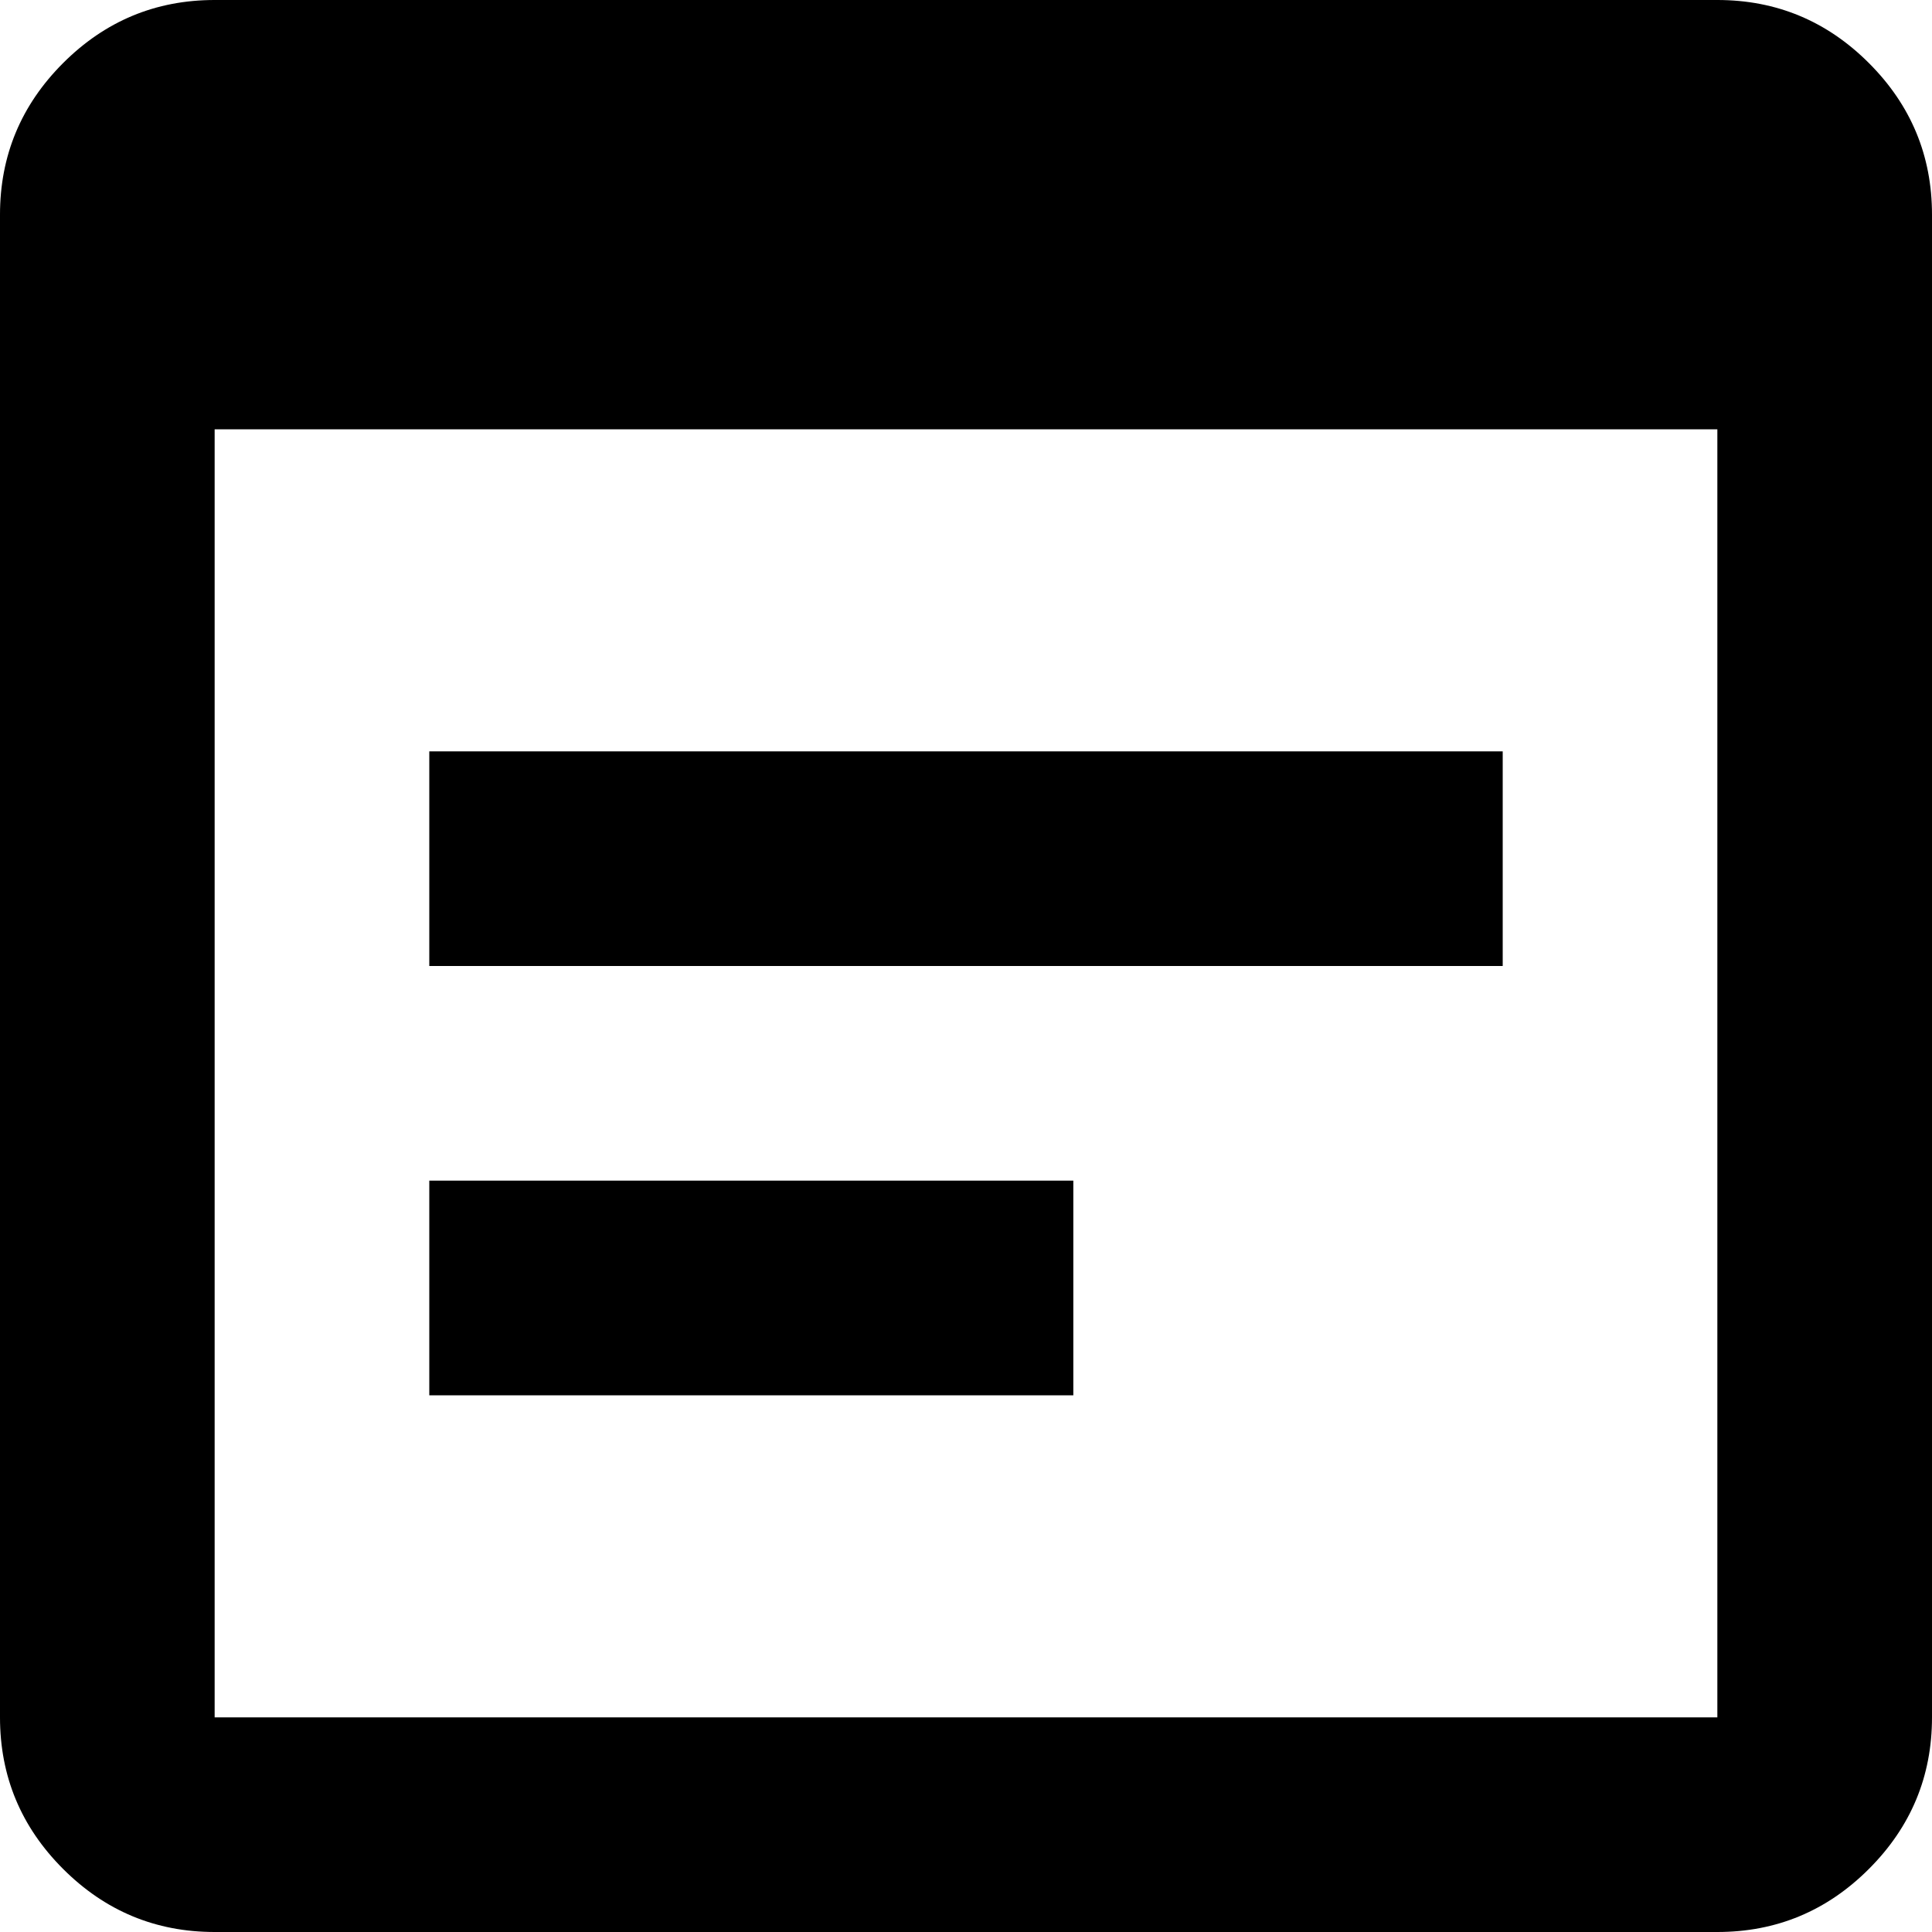
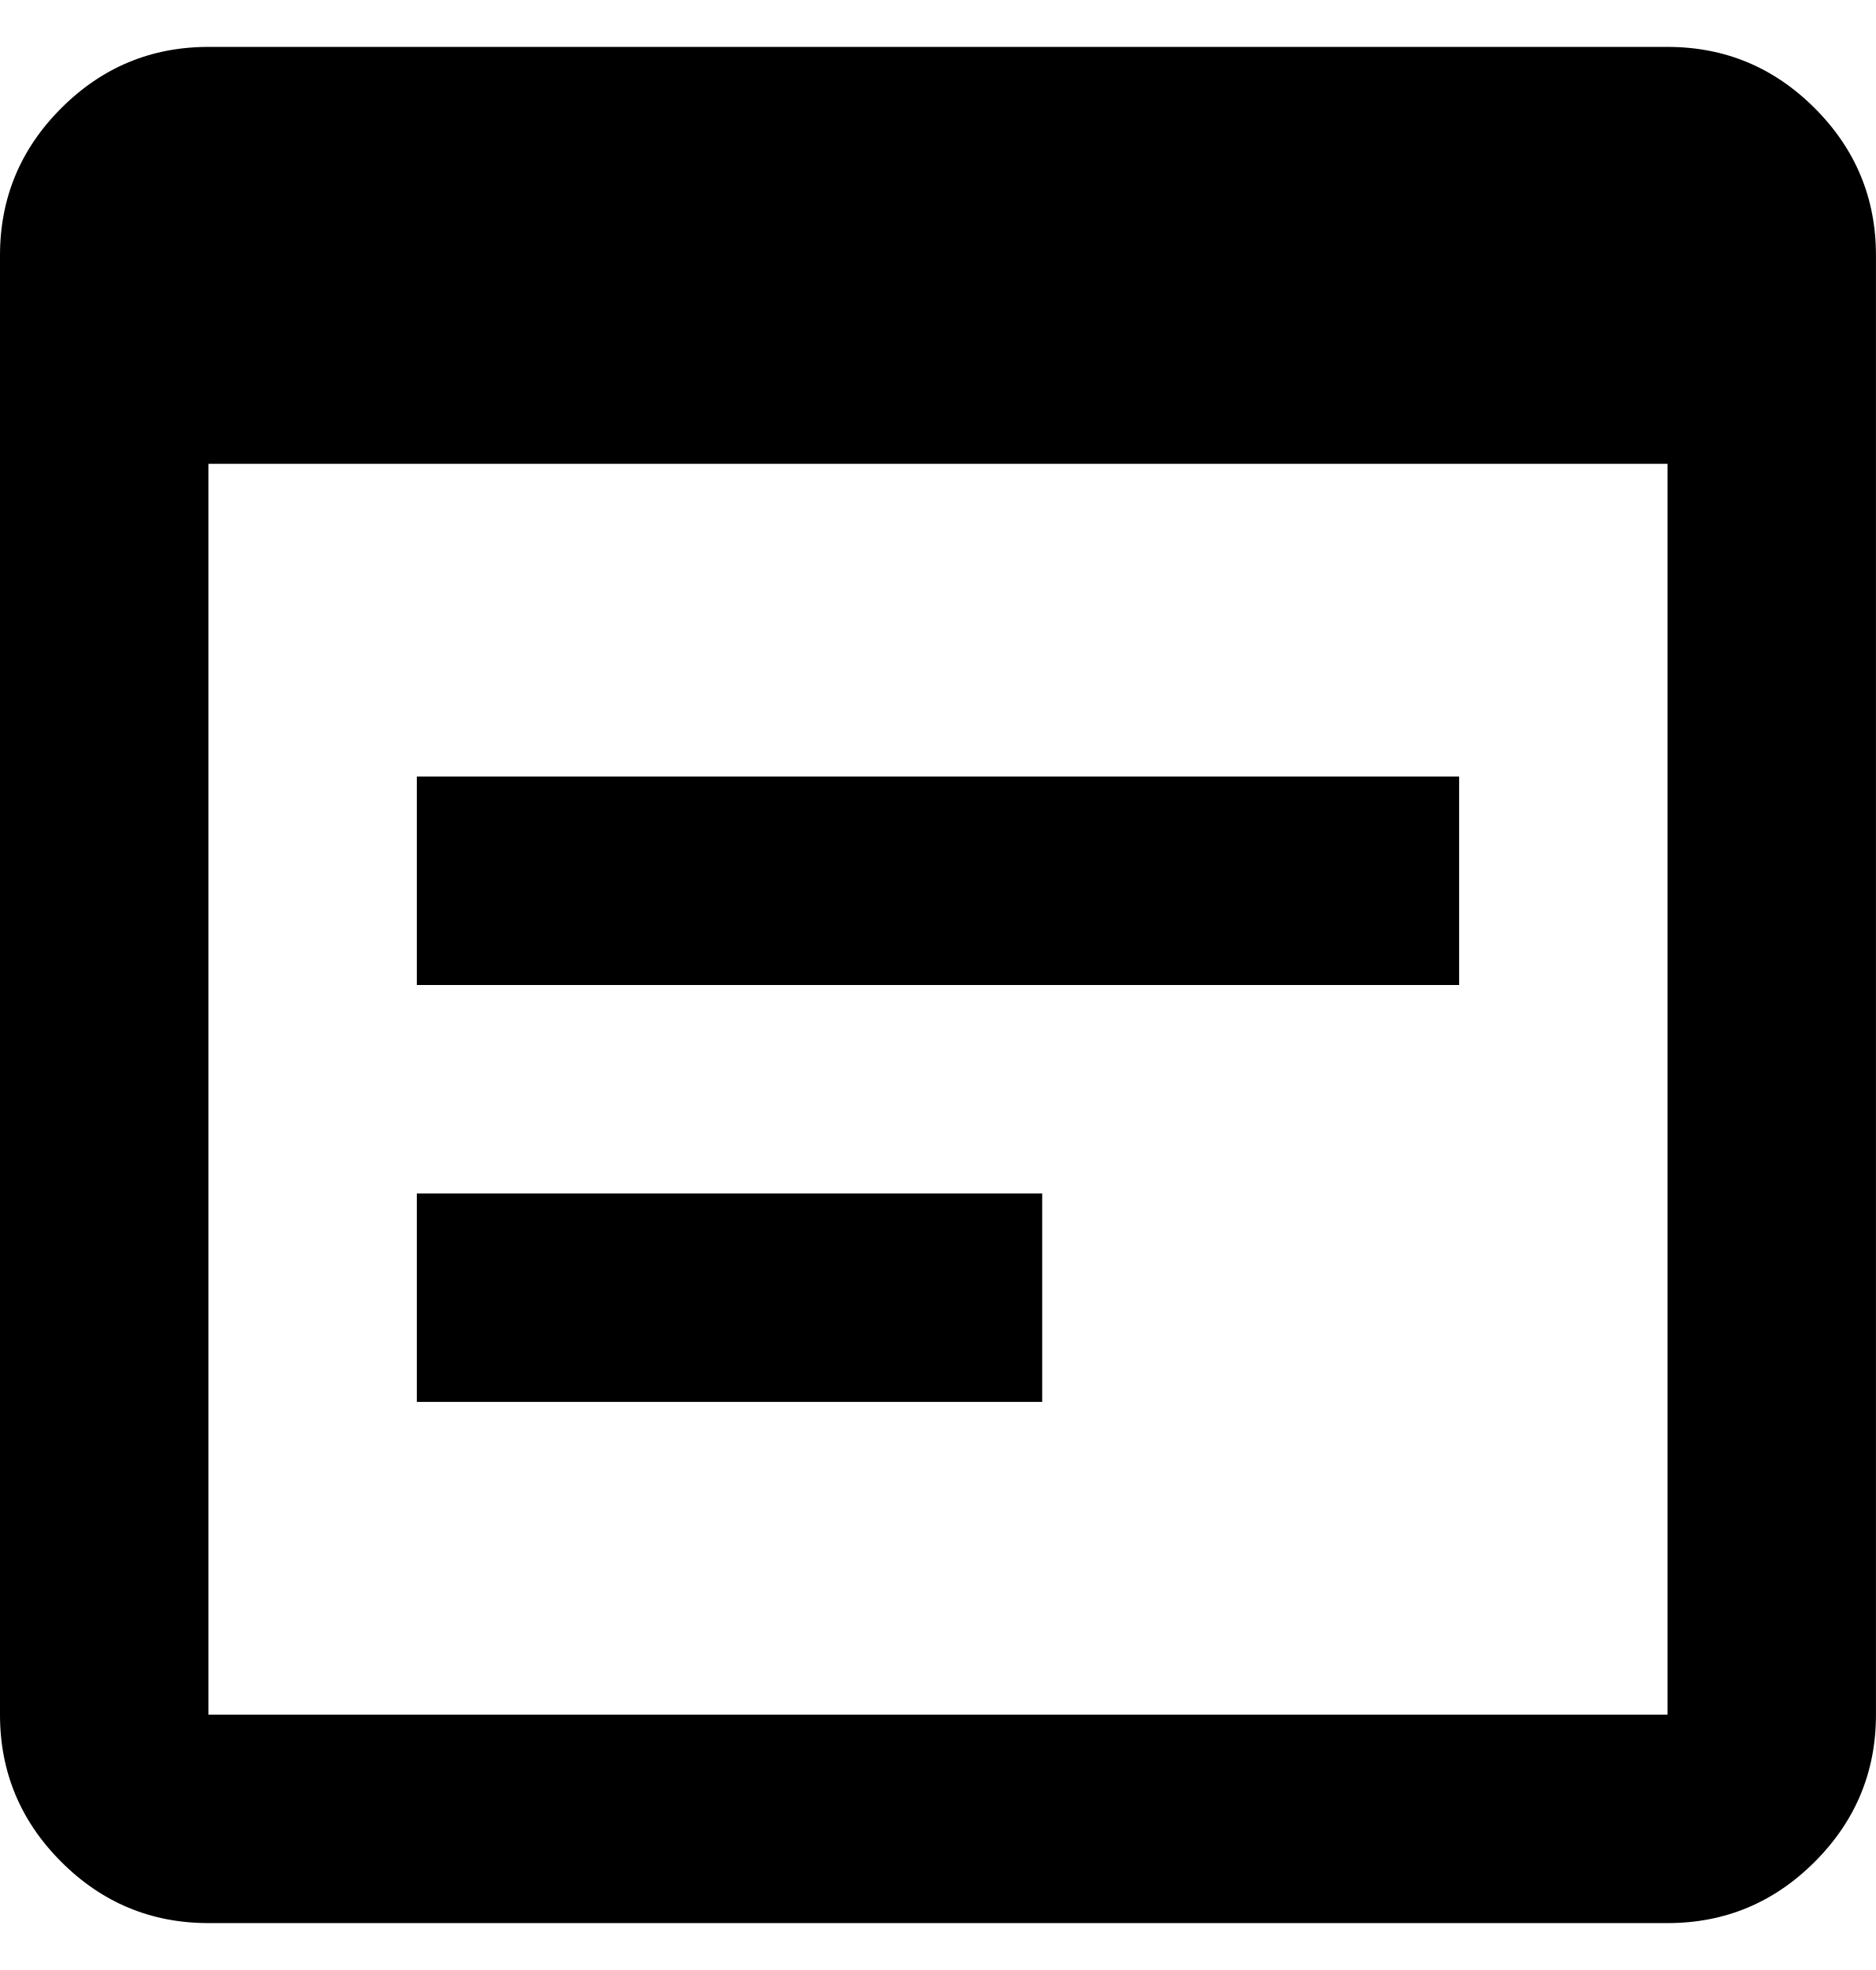
- <svg xmlns="http://www.w3.org/2000/svg" width="20" height="20" viewBox="0 0 20 20" fill="currentColor">
+ <svg xmlns="http://www.w3.org/2000/svg" width="20" height="21" viewBox="0 0 20 20" fill="currentColor">
  <path d="M2.222 20C1.611 20 1.088 19.782 0.653 19.347C0.218 18.912 0 18.389 0 17.778V2.222C0 1.611 0.218 1.088 0.653 0.653C1.088 0.218 1.611 0 2.222 0H17.778C18.389 0 18.912 0.218 19.347 0.653C19.782 1.088 20 1.611 20 2.222V17.778C20 18.389 19.782 18.912 19.347 19.347C18.912 19.782 18.389 20 17.778 20H2.222ZM2.222 17.778H17.778V4.444H2.222V17.778ZM4.444 10V7.778H15.556V10H4.444ZM4.444 14.444V12.222H11.111V14.444H4.444Z" />
</svg>
